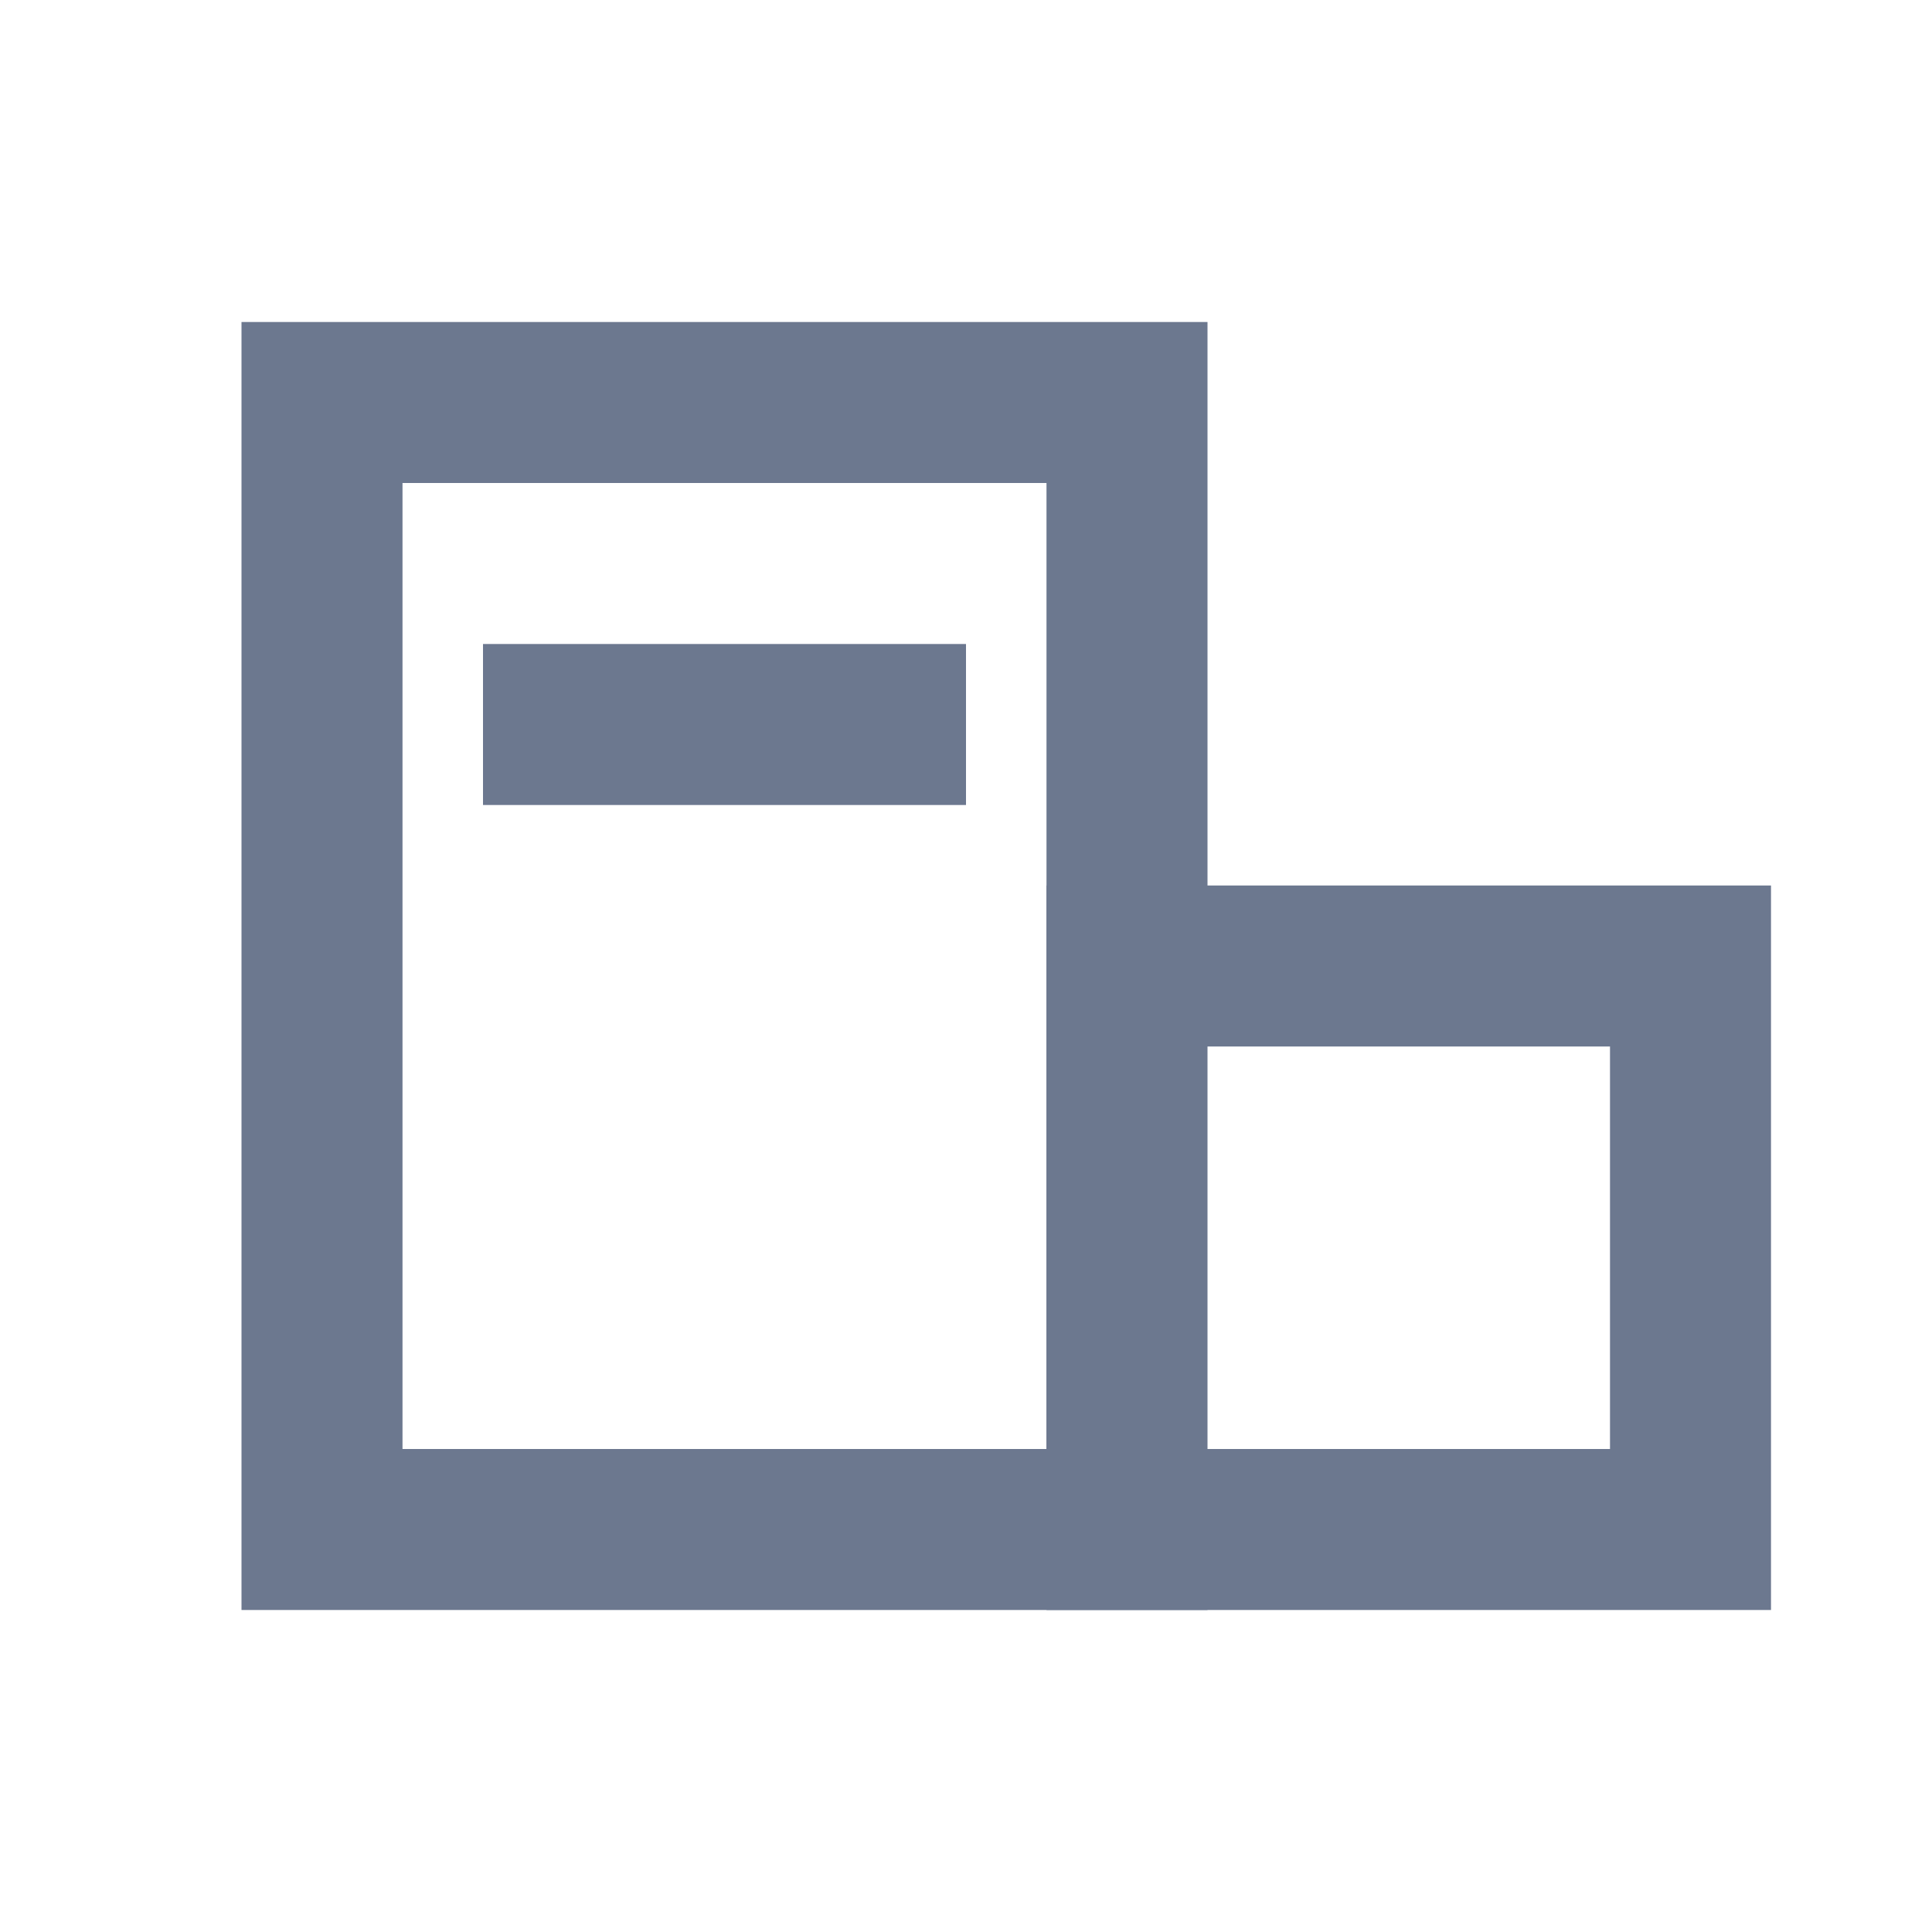
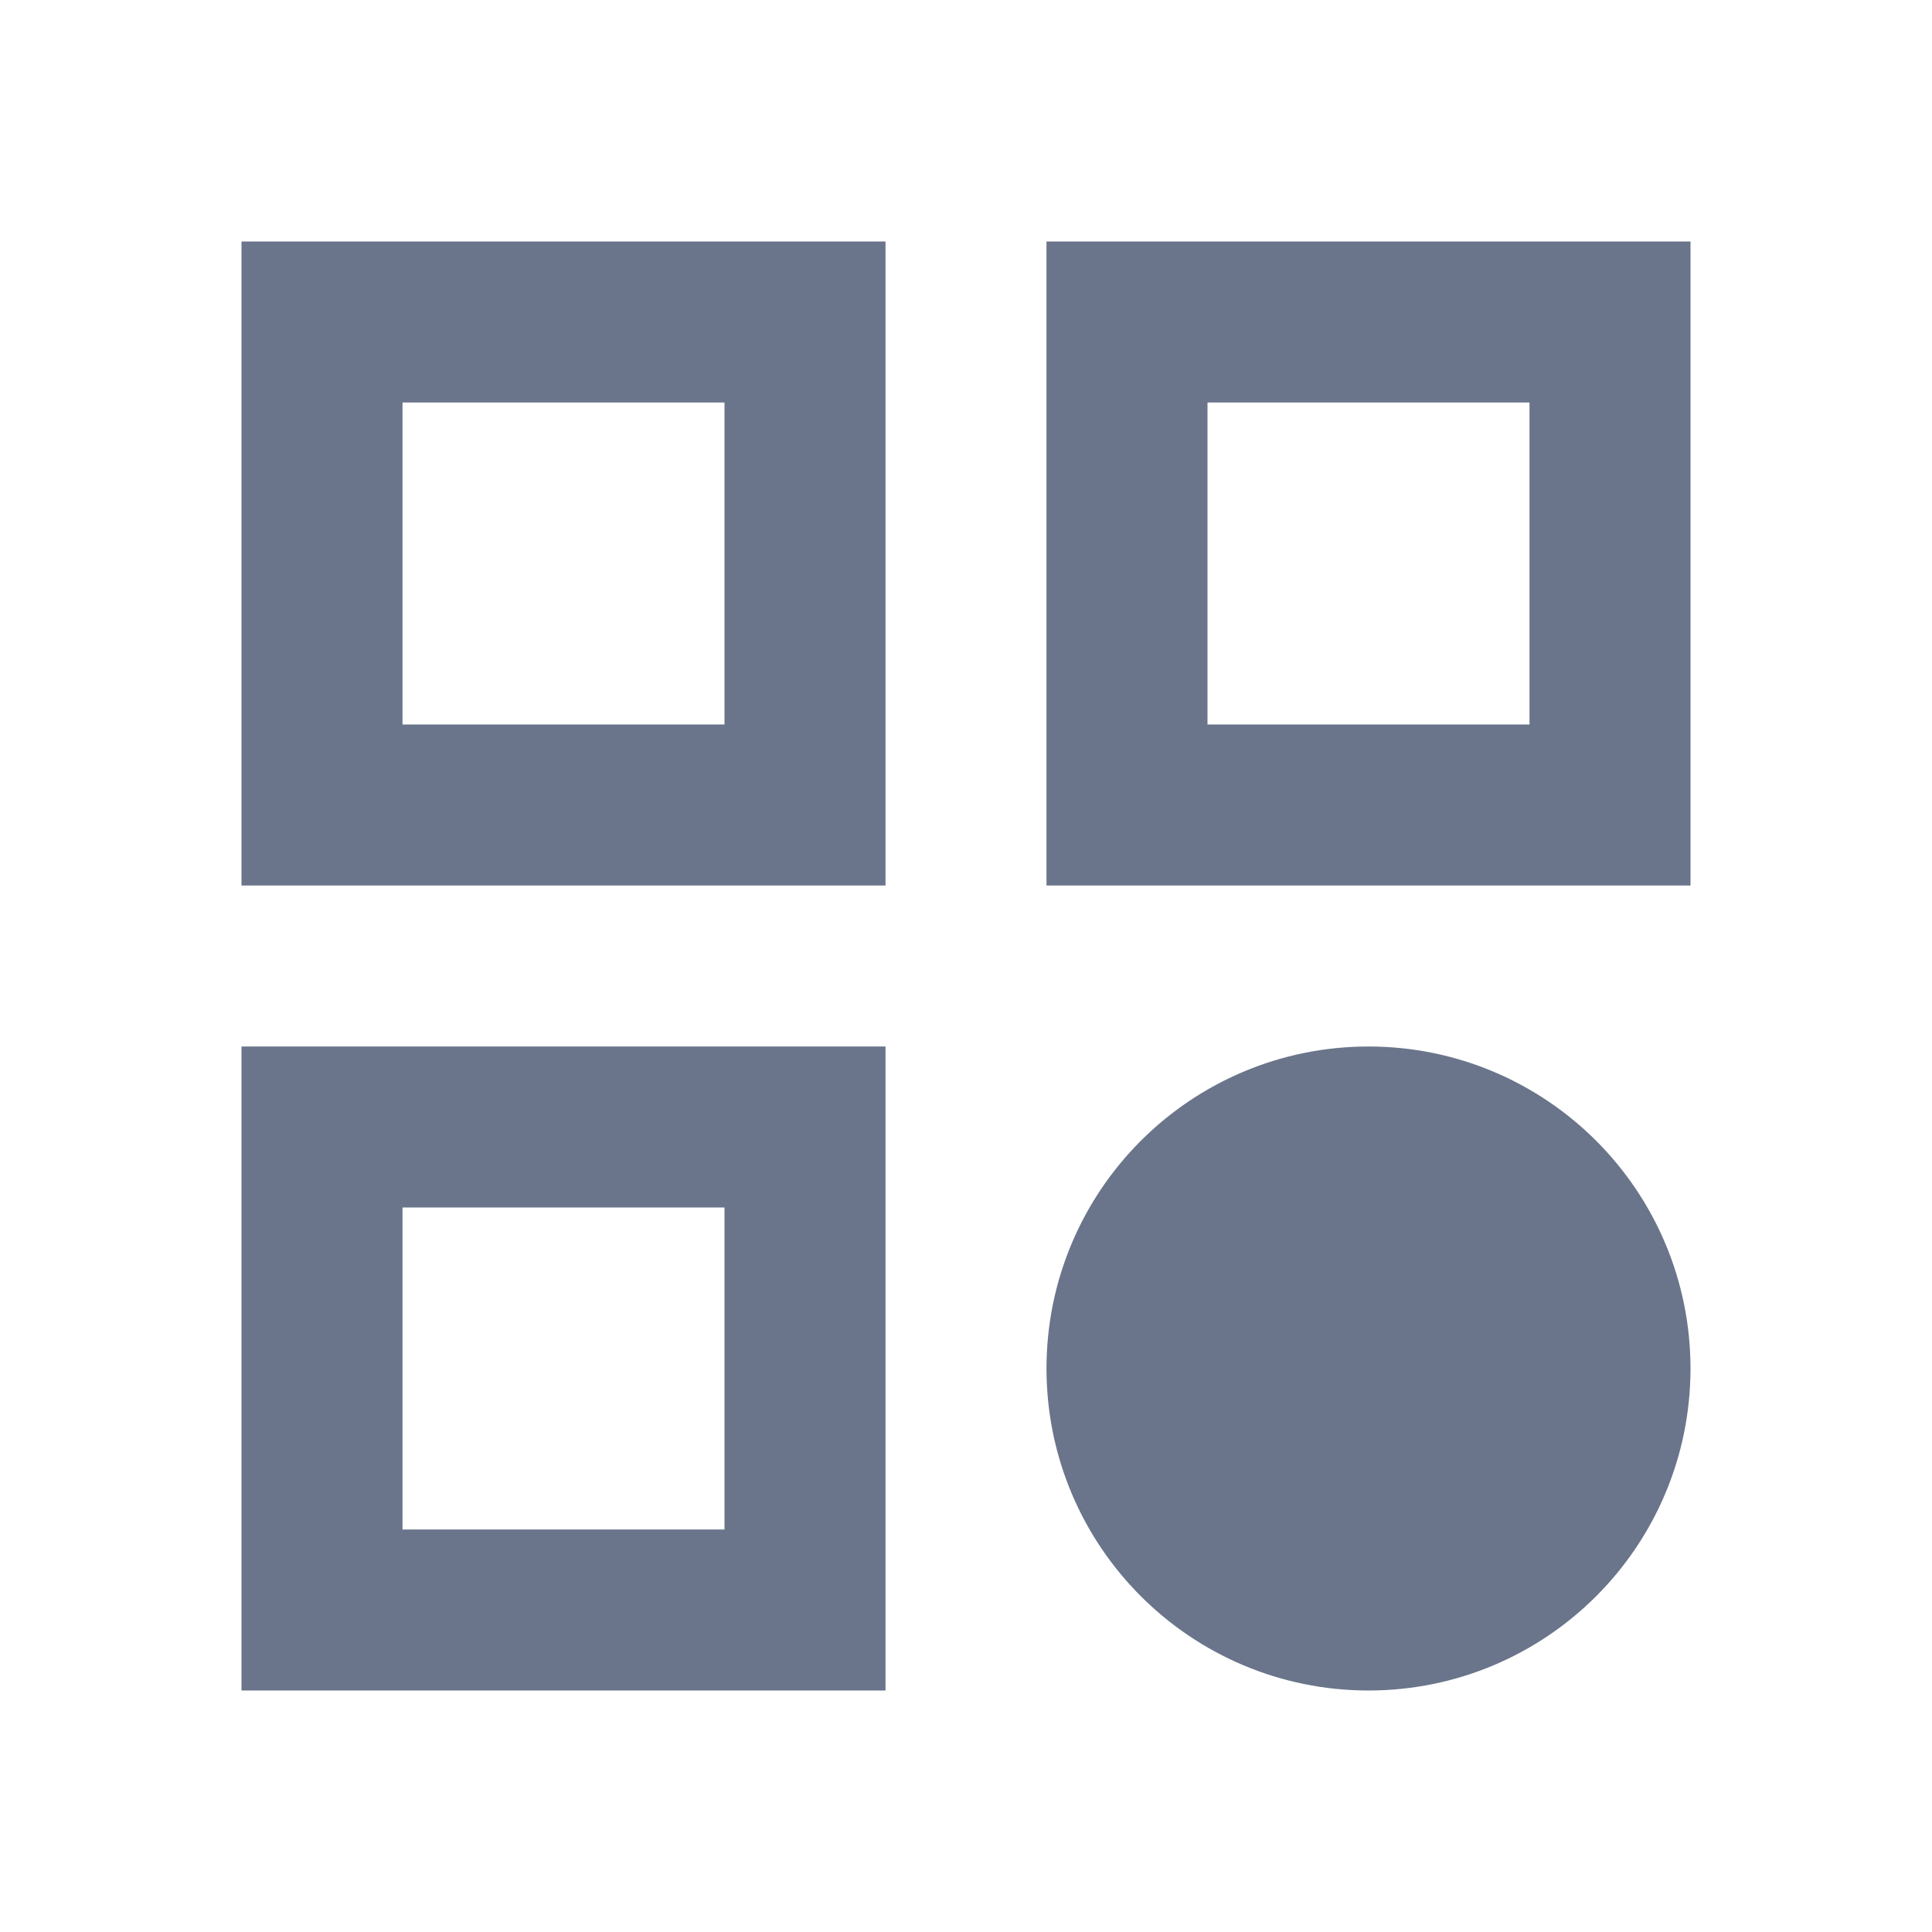
<svg xmlns="http://www.w3.org/2000/svg" width="24" height="24" viewBox="0 0 24 24">
-   <g fill="#6C788F" fill-rule="evenodd">
-     <path fill-rule="nonzero" d="M15 4v16H3V4h12zm-2 2H5v12h8V6z" />
-     <path d="M6 8h6v2H6z" />
-     <path fill-rule="nonzero" d="M22 11v9h-9v-9h9zm-2 2h-6v5h6v-5z" />
+   <g fill="none" fill-rule="evenodd" stroke="#6A758B" stroke-width="2" transform="translate(3 3)">
+     <path d="M1 1h6v6H1zM11 1h6v6h-6zM1 11h6v6H1z" />
+     <rect width="6" height="6" x="11" y="11" fill="#6A758B" rx="3" />
  </g>
</svg>
